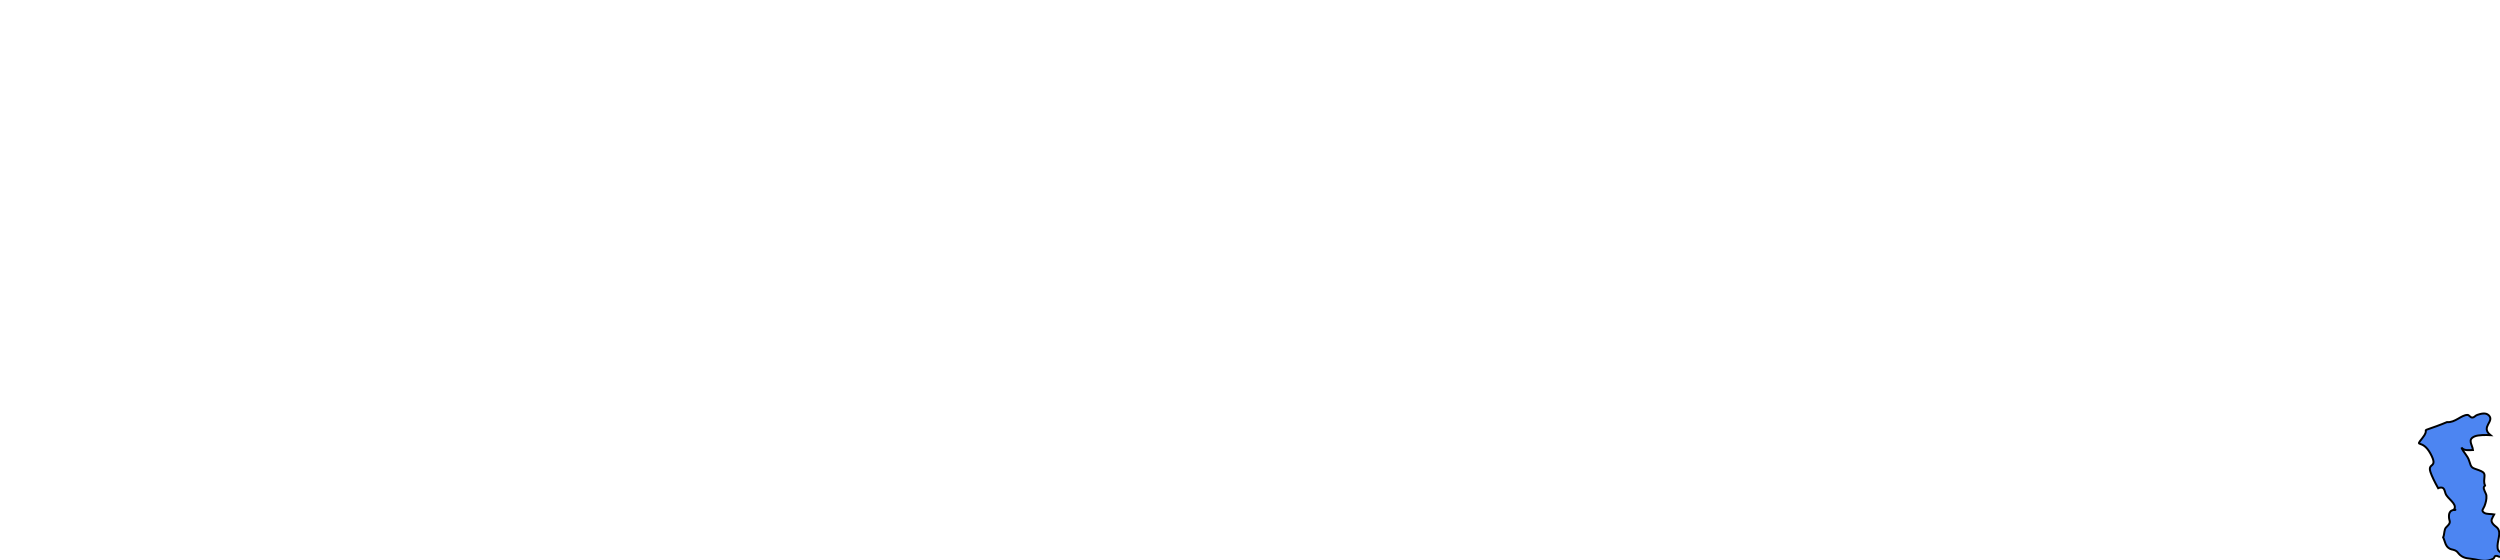
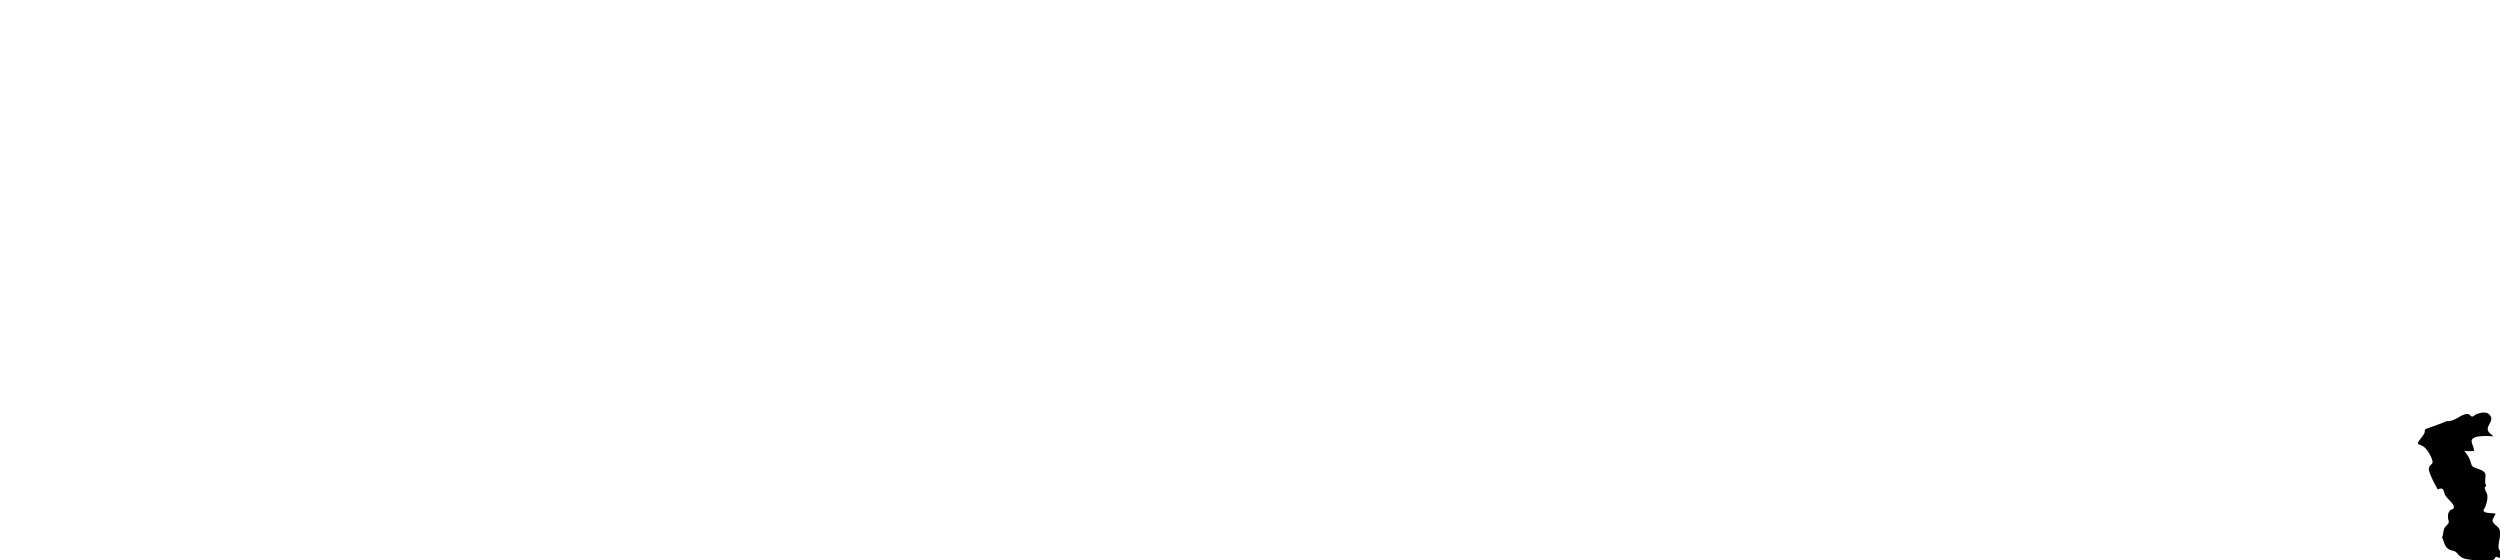
<svg>
-   <path fill="#4c85f2" stroke="#000" stroke-width="0.5" d="m 618.983,124.911 c 0.463,1.33 2.986,2.586 2.216,3.94 0.546,0.22 0.279,0.269 -0.306,0.24 -0.233,0.107 -0.514,0.169 -0.66,0.356 -0.345,0.443 -0.372,0.727 -0.384,1.25 -0.026,1.139 0.584,1.312 -0.149,2.188 -0.656,0.783 -0.802,0.546 -0.999,1.69 -0.082,0.47 -0.125,1.042 -0.316,1.431 0.089,0.15 0.149,0.366 0.313,0.816 0.256,0.703 0.359,1.309 1.034,1.847 0.581,0.464 0.914,0.338 1.626,0.619 0.653,0.257 0.798,0.733 1.246,1.137 1.19,1.069 2.312,0.843 3.939,1.179 1.6,0.33 2.932,0.643 4.501,-0.188 0.38,-0.201 0.201,-0.595 0.652,-0.72 0.32,-0.089 0.906,0.314 1.071,0.244 0.688,-0.296 0.428,-0.808 10e-4,-1.254 -1.403,-0.726 0,-3.692 -0.196,-4.986 -0.199,-1.314 -0.955,-1.276 -1.624,-2.154 -0.674,-0.884 -0.138,-1.362 0.362,-2.349 -0.616,-0.119 -1.949,-0.026 -2.491,-0.369 -0.957,-0.604 -0.252,-0.978 0.031,-1.748 0.312,-0.848 0.562,-1.708 0.479,-2.638 -0.052,-0.586 -0.896,-1.654 -0.617,-2.218 0.052,-0.106 0.144,-0.208 0.263,-0.305 -0.148,-0.37 -0.236,-0.757 -0.223,-1.176 0.053,-1.593 0.561,-2.037 -1.308,-2.727 -1.842,-0.681 -1.891,-0.434 -2.479,-2.381 -0.405,-1.342 -1.447,-2.096 -1.957,-3.366 0.678,0.874 1.865,0.668 2.924,0.63 -0.165,-1.37 -1.486,-2.636 0.428,-3.447 0.939,-0.398 2.95,-0.371 3.993,-0.314 -2.605,-2.093 1.177,-3.489 -0.447,-5.039 -0.814,-0.776 -2.062,-0.341 -2.896,-0.081 -0.521,0.163 -0.708,0.673 -1.303,0.664 -0.473,-0.007 -0.759,-0.658 -1.152,-0.665 -1.557,-0.024 -3.156,2.026 -5.197,1.818 0,0 -2.034,0.862 -4.284,1.612 -2.25,0.75 0,0 -2,2.5 -2,2.5 0,0 2.1,3.869 2.1,3.869 -0.85,2.131 0,4.682 0.33,0.991 1.069,2.524 1.943,4.068 0.097,-0.047 0.202,-0.09 0.333,-0.118 1.218,-0.263 1.232,0.597 1.533,1.463 z" id="caspiansea" />
+   <path color="#4c85f2" stroke="#000" stroke-width="0.5" d="m 618.983,124.911 c 0.463,1.33 2.986,2.586 2.216,3.94 0.546,0.22 0.279,0.269 -0.306,0.24 -0.233,0.107 -0.514,0.169 -0.66,0.356 -0.345,0.443 -0.372,0.727 -0.384,1.25 -0.026,1.139 0.584,1.312 -0.149,2.188 -0.656,0.783 -0.802,0.546 -0.999,1.69 -0.082,0.47 -0.125,1.042 -0.316,1.431 0.089,0.15 0.149,0.366 0.313,0.816 0.256,0.703 0.359,1.309 1.034,1.847 0.581,0.464 0.914,0.338 1.626,0.619 0.653,0.257 0.798,0.733 1.246,1.137 1.19,1.069 2.312,0.843 3.939,1.179 1.6,0.33 2.932,0.643 4.501,-0.188 0.38,-0.201 0.201,-0.595 0.652,-0.72 0.32,-0.089 0.906,0.314 1.071,0.244 0.688,-0.296 0.428,-0.808 10e-4,-1.254 -1.403,-0.726 0,-3.692 -0.196,-4.986 -0.199,-1.314 -0.955,-1.276 -1.624,-2.154 -0.674,-0.884 -0.138,-1.362 0.362,-2.349 -0.616,-0.119 -1.949,-0.026 -2.491,-0.369 -0.957,-0.604 -0.252,-0.978 0.031,-1.748 0.312,-0.848 0.562,-1.708 0.479,-2.638 -0.052,-0.586 -0.896,-1.654 -0.617,-2.218 0.052,-0.106 0.144,-0.208 0.263,-0.305 -0.148,-0.37 -0.236,-0.757 -0.223,-1.176 0.053,-1.593 0.561,-2.037 -1.308,-2.727 -1.842,-0.681 -1.891,-0.434 -2.479,-2.381 -0.405,-1.342 -1.447,-2.096 -1.957,-3.366 0.678,0.874 1.865,0.668 2.924,0.63 -0.165,-1.37 -1.486,-2.636 0.428,-3.447 0.939,-0.398 2.95,-0.371 3.993,-0.314 -2.605,-2.093 1.177,-3.489 -0.447,-5.039 -0.814,-0.776 -2.062,-0.341 -2.896,-0.081 -0.521,0.163 -0.708,0.673 -1.303,0.664 -0.473,-0.007 -0.759,-0.658 -1.152,-0.665 -1.557,-0.024 -3.156,2.026 -5.197,1.818 0,0 -2.034,0.862 -4.284,1.612 -2.25,0.75 0,0 -2,2.5 -2,2.5 0,0 2.1,3.869 2.1,3.869 -0.85,2.131 0,4.682 0.33,0.991 1.069,2.524 1.943,4.068 0.097,-0.047 0.202,-0.09 0.333,-0.118 1.218,-0.263 1.232,0.597 1.533,1.463 z" id="caspiansea" />
</svg>
